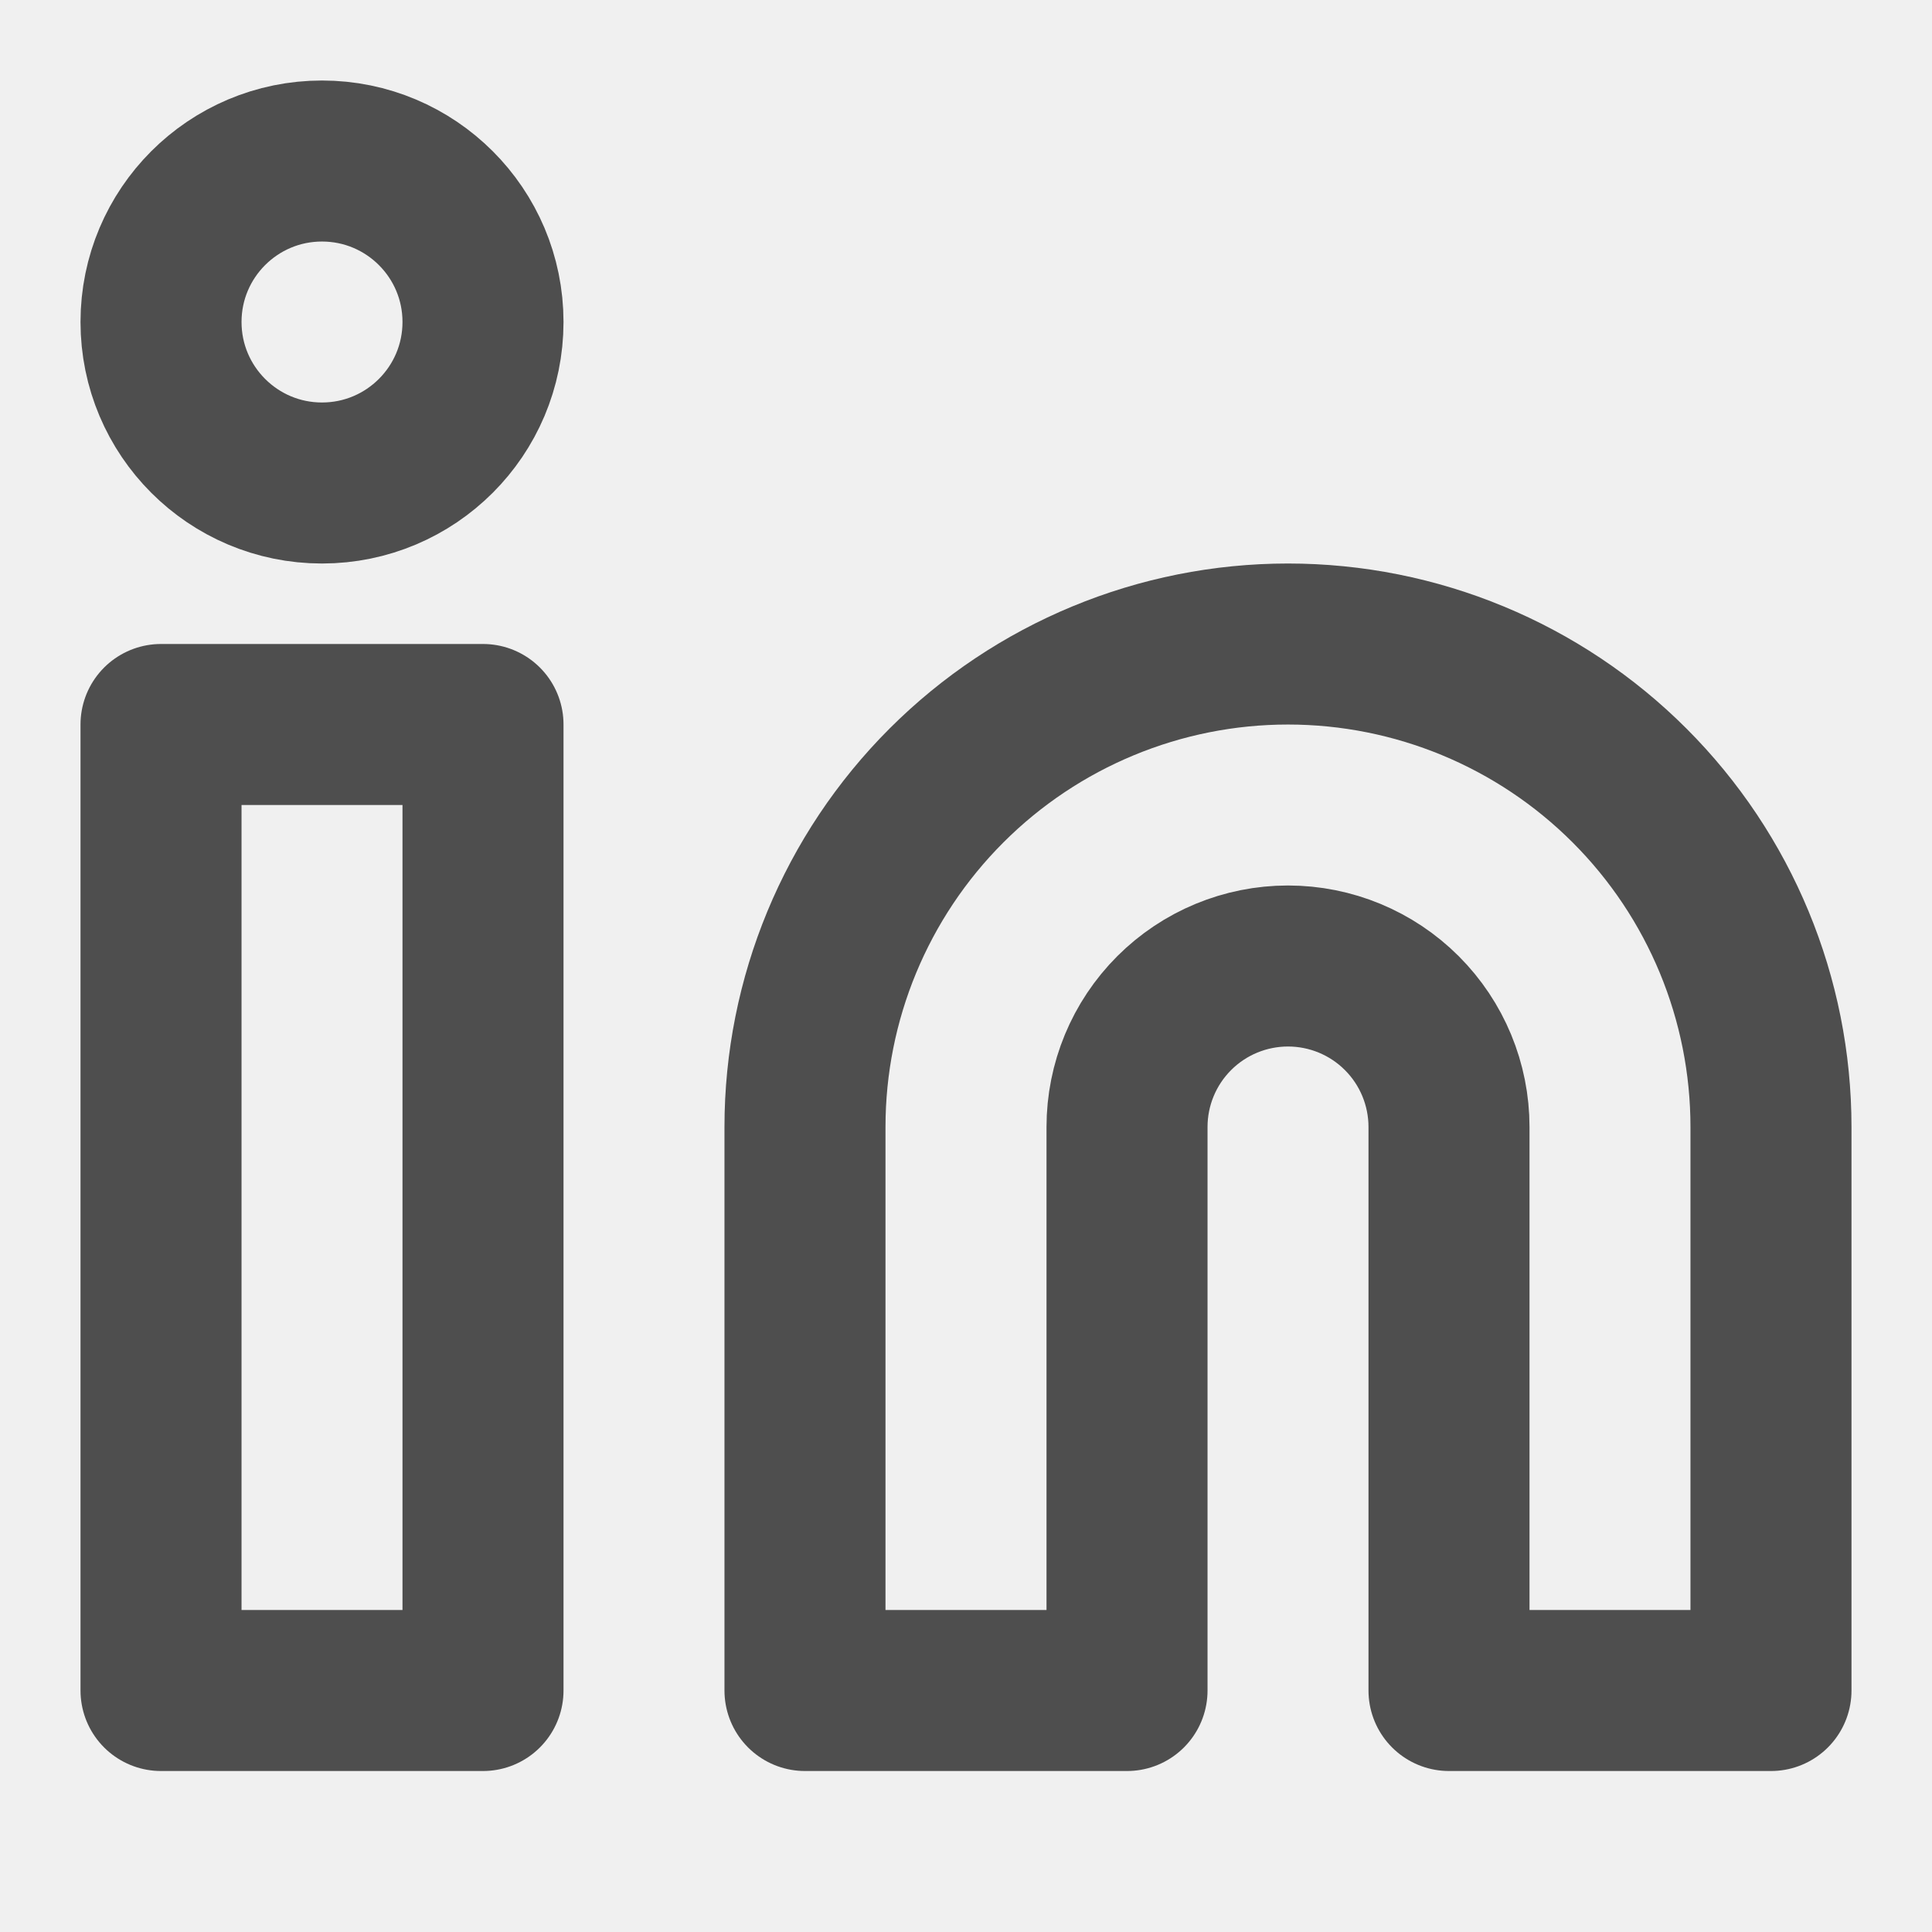
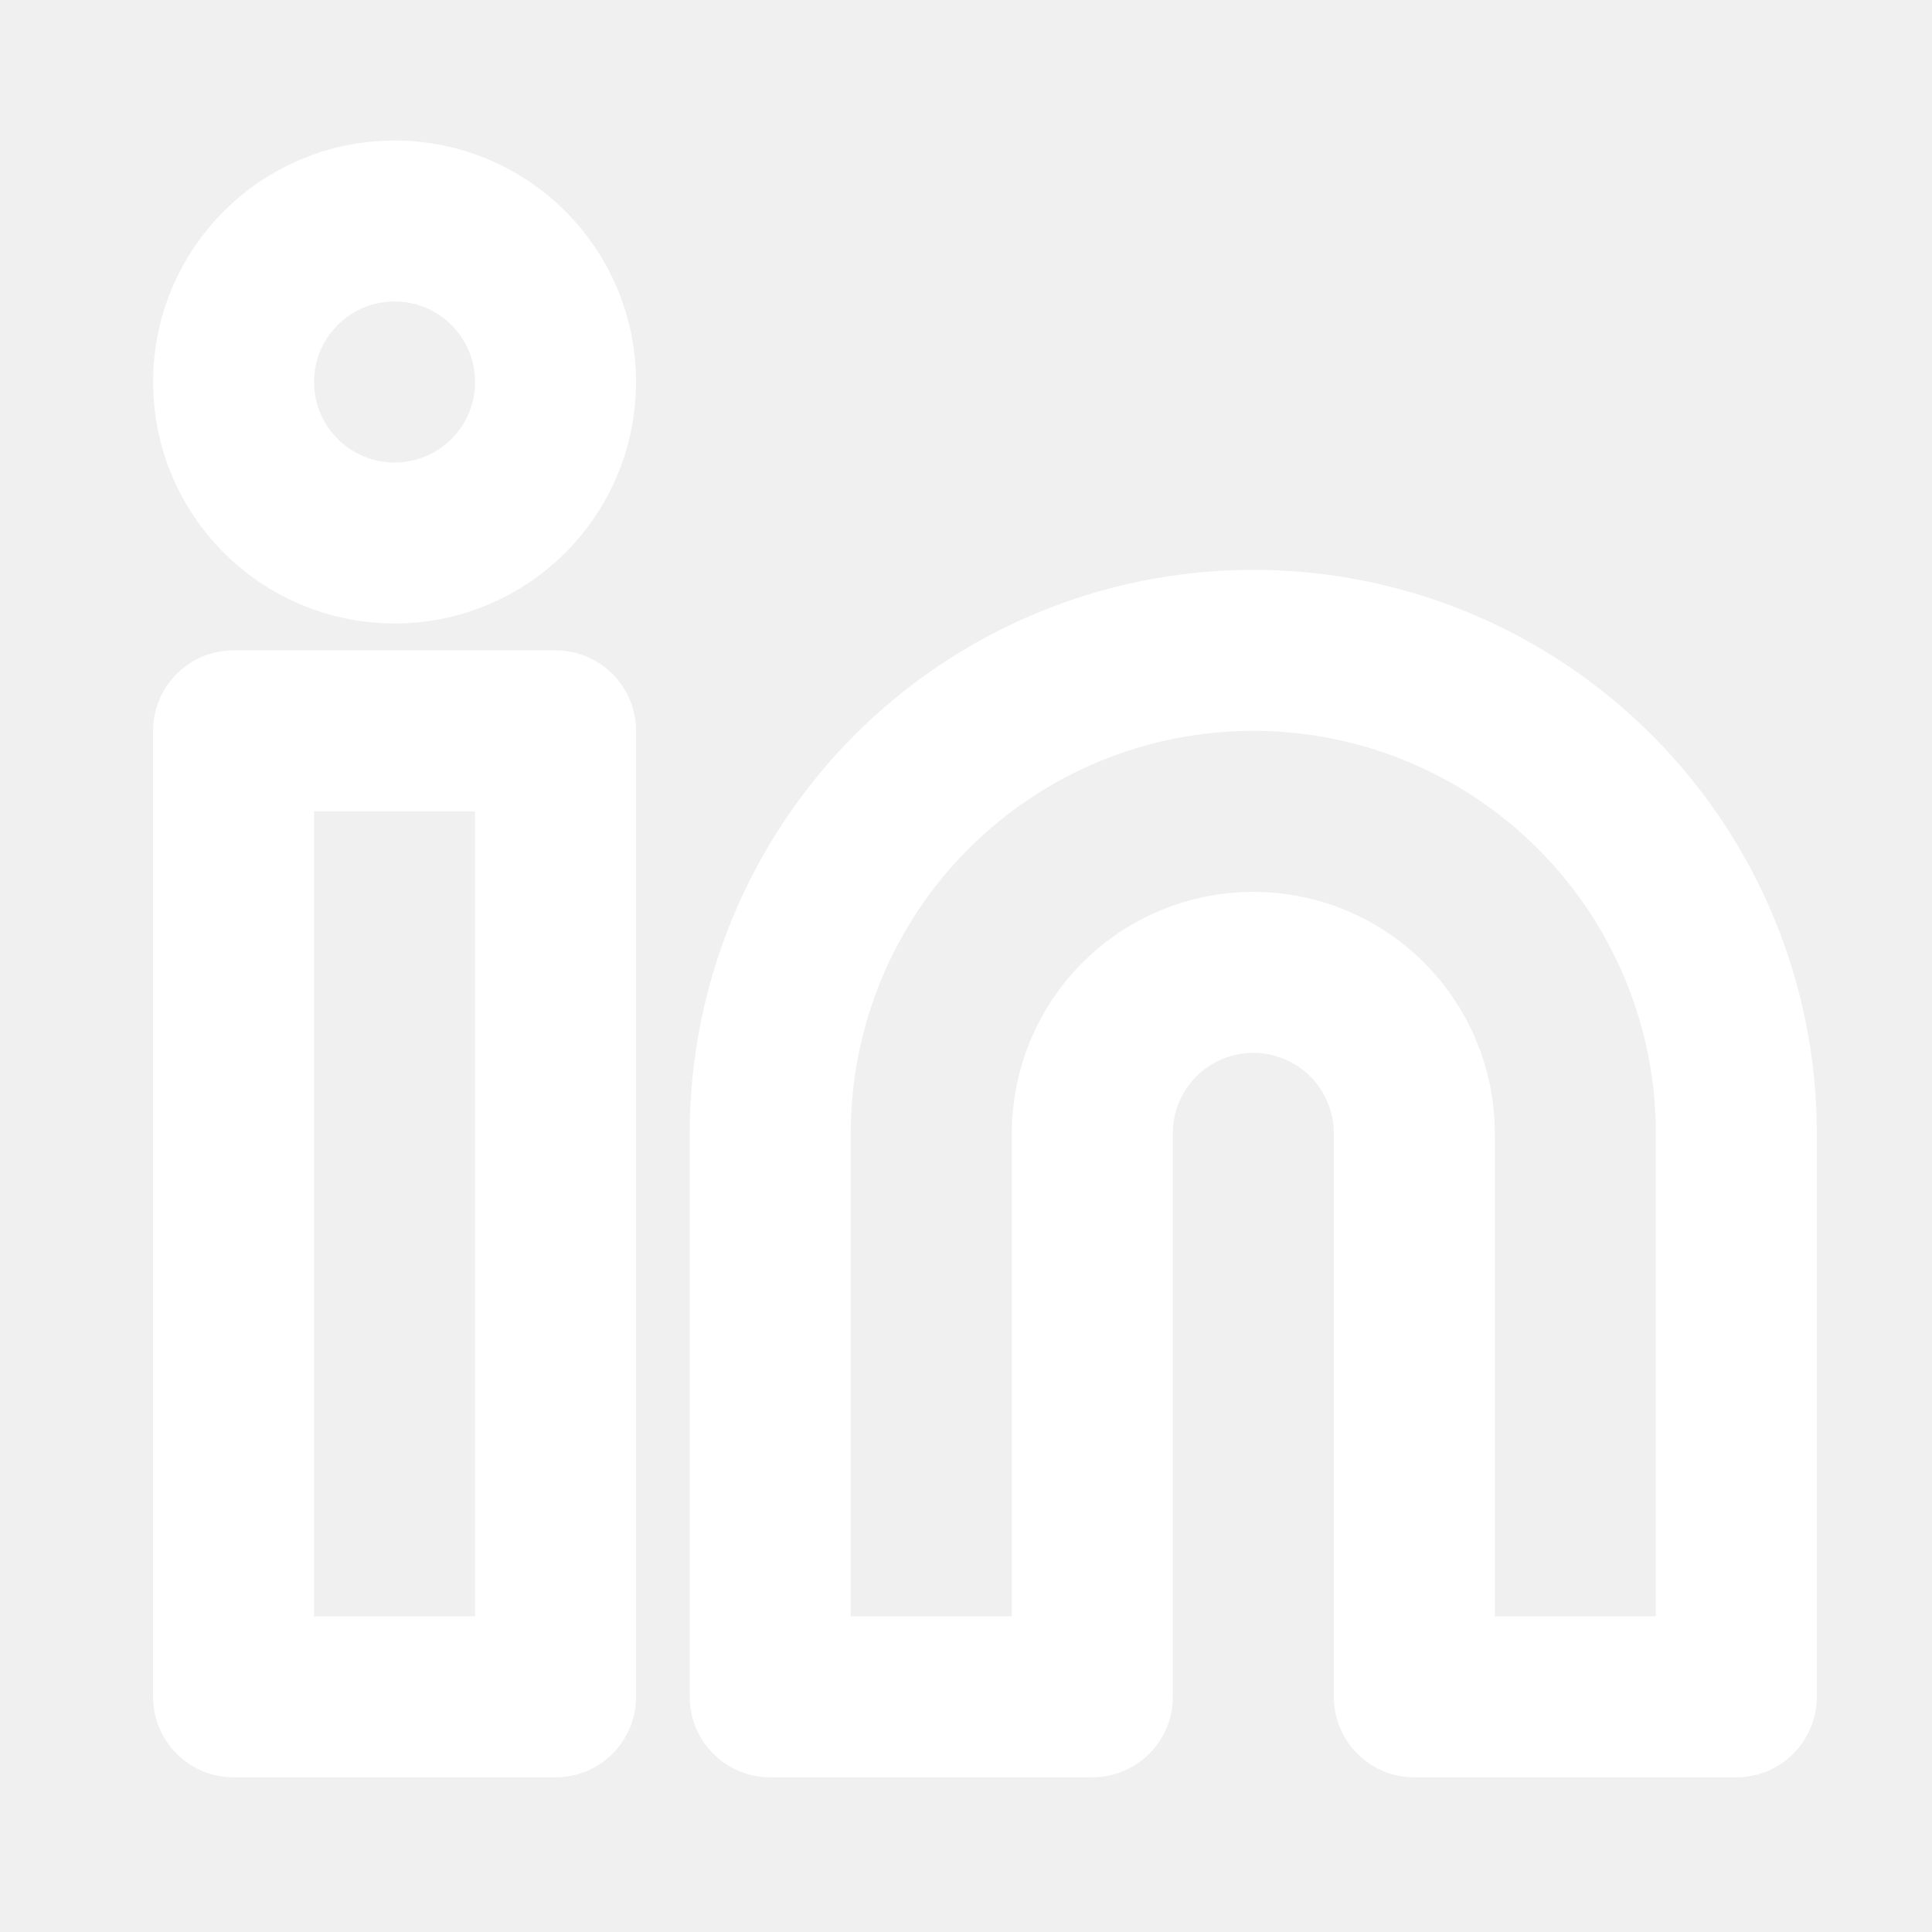
- <svg xmlns="http://www.w3.org/2000/svg" width="32" height="32" viewBox="0 0 32 32" fill="none">
-   <path d="M21.333 10.667C23.455 10.667 25.49 11.51 26.99 13.01C28.491 14.51 29.333 16.545 29.333 18.667V28H24V18.667C24 17.959 23.719 17.281 23.219 16.781C22.719 16.281 22.041 16 21.333 16C20.626 16 19.948 16.281 19.448 16.781C18.948 17.281 18.667 17.959 18.667 18.667V28H13.333V18.667C13.333 16.545 14.176 14.51 15.677 13.01C17.177 11.51 19.212 10.667 21.333 10.667Z" stroke="#4E4E4E" stroke-width="2.667" stroke-linecap="round" stroke-linejoin="round" />
-   <path d="M8 12H2.667V28H8V12Z" stroke="#4E4E4E" stroke-width="2.667" stroke-linecap="round" stroke-linejoin="round" />
-   <path d="M5.333 8C6.806 8 8 6.806 8 5.333C8 3.861 6.806 2.667 5.333 2.667C3.861 2.667 2.667 3.861 2.667 5.333C2.667 6.806 3.861 8 5.333 8Z" stroke="#4E4E4E" stroke-width="2.667" stroke-linecap="round" stroke-linejoin="round" />
+ <svg xmlns="http://www.w3.org/2000/svg" width="18" height="18" viewBox="0 0 18 18" fill="none">
+   <path d="M11.677 6.059C12.87 6.059 14.014 6.533 14.858 7.377C15.702 8.221 16.177 9.365 16.177 10.559V15.809H13.177V10.559C13.177 10.161 13.018 9.779 12.737 9.498C12.456 9.217 12.074 9.059 11.677 9.059C11.279 9.059 10.897 9.217 10.616 9.498C10.335 9.779 10.177 10.161 10.177 10.559V15.809H7.176V10.559C7.176 9.365 7.651 8.221 8.494 7.377C9.338 6.533 10.483 6.059 11.677 6.059Z" stroke="white" stroke-width="1.5" stroke-linecap="round" stroke-linejoin="round" />
+   <path d="M5.176 6.809H2.176V15.809H5.176V6.809Z" stroke="white" stroke-width="1.5" stroke-linecap="round" stroke-linejoin="round" />
+   <path d="M3.676 5.059C4.505 5.059 5.176 4.387 5.176 3.559C5.176 2.73 4.505 2.059 3.676 2.059C2.848 2.059 2.176 2.73 2.176 3.559C2.176 4.387 2.848 5.059 3.676 5.059Z" stroke="white" stroke-width="1.5" stroke-linecap="round" stroke-linejoin="round" />
</svg>
